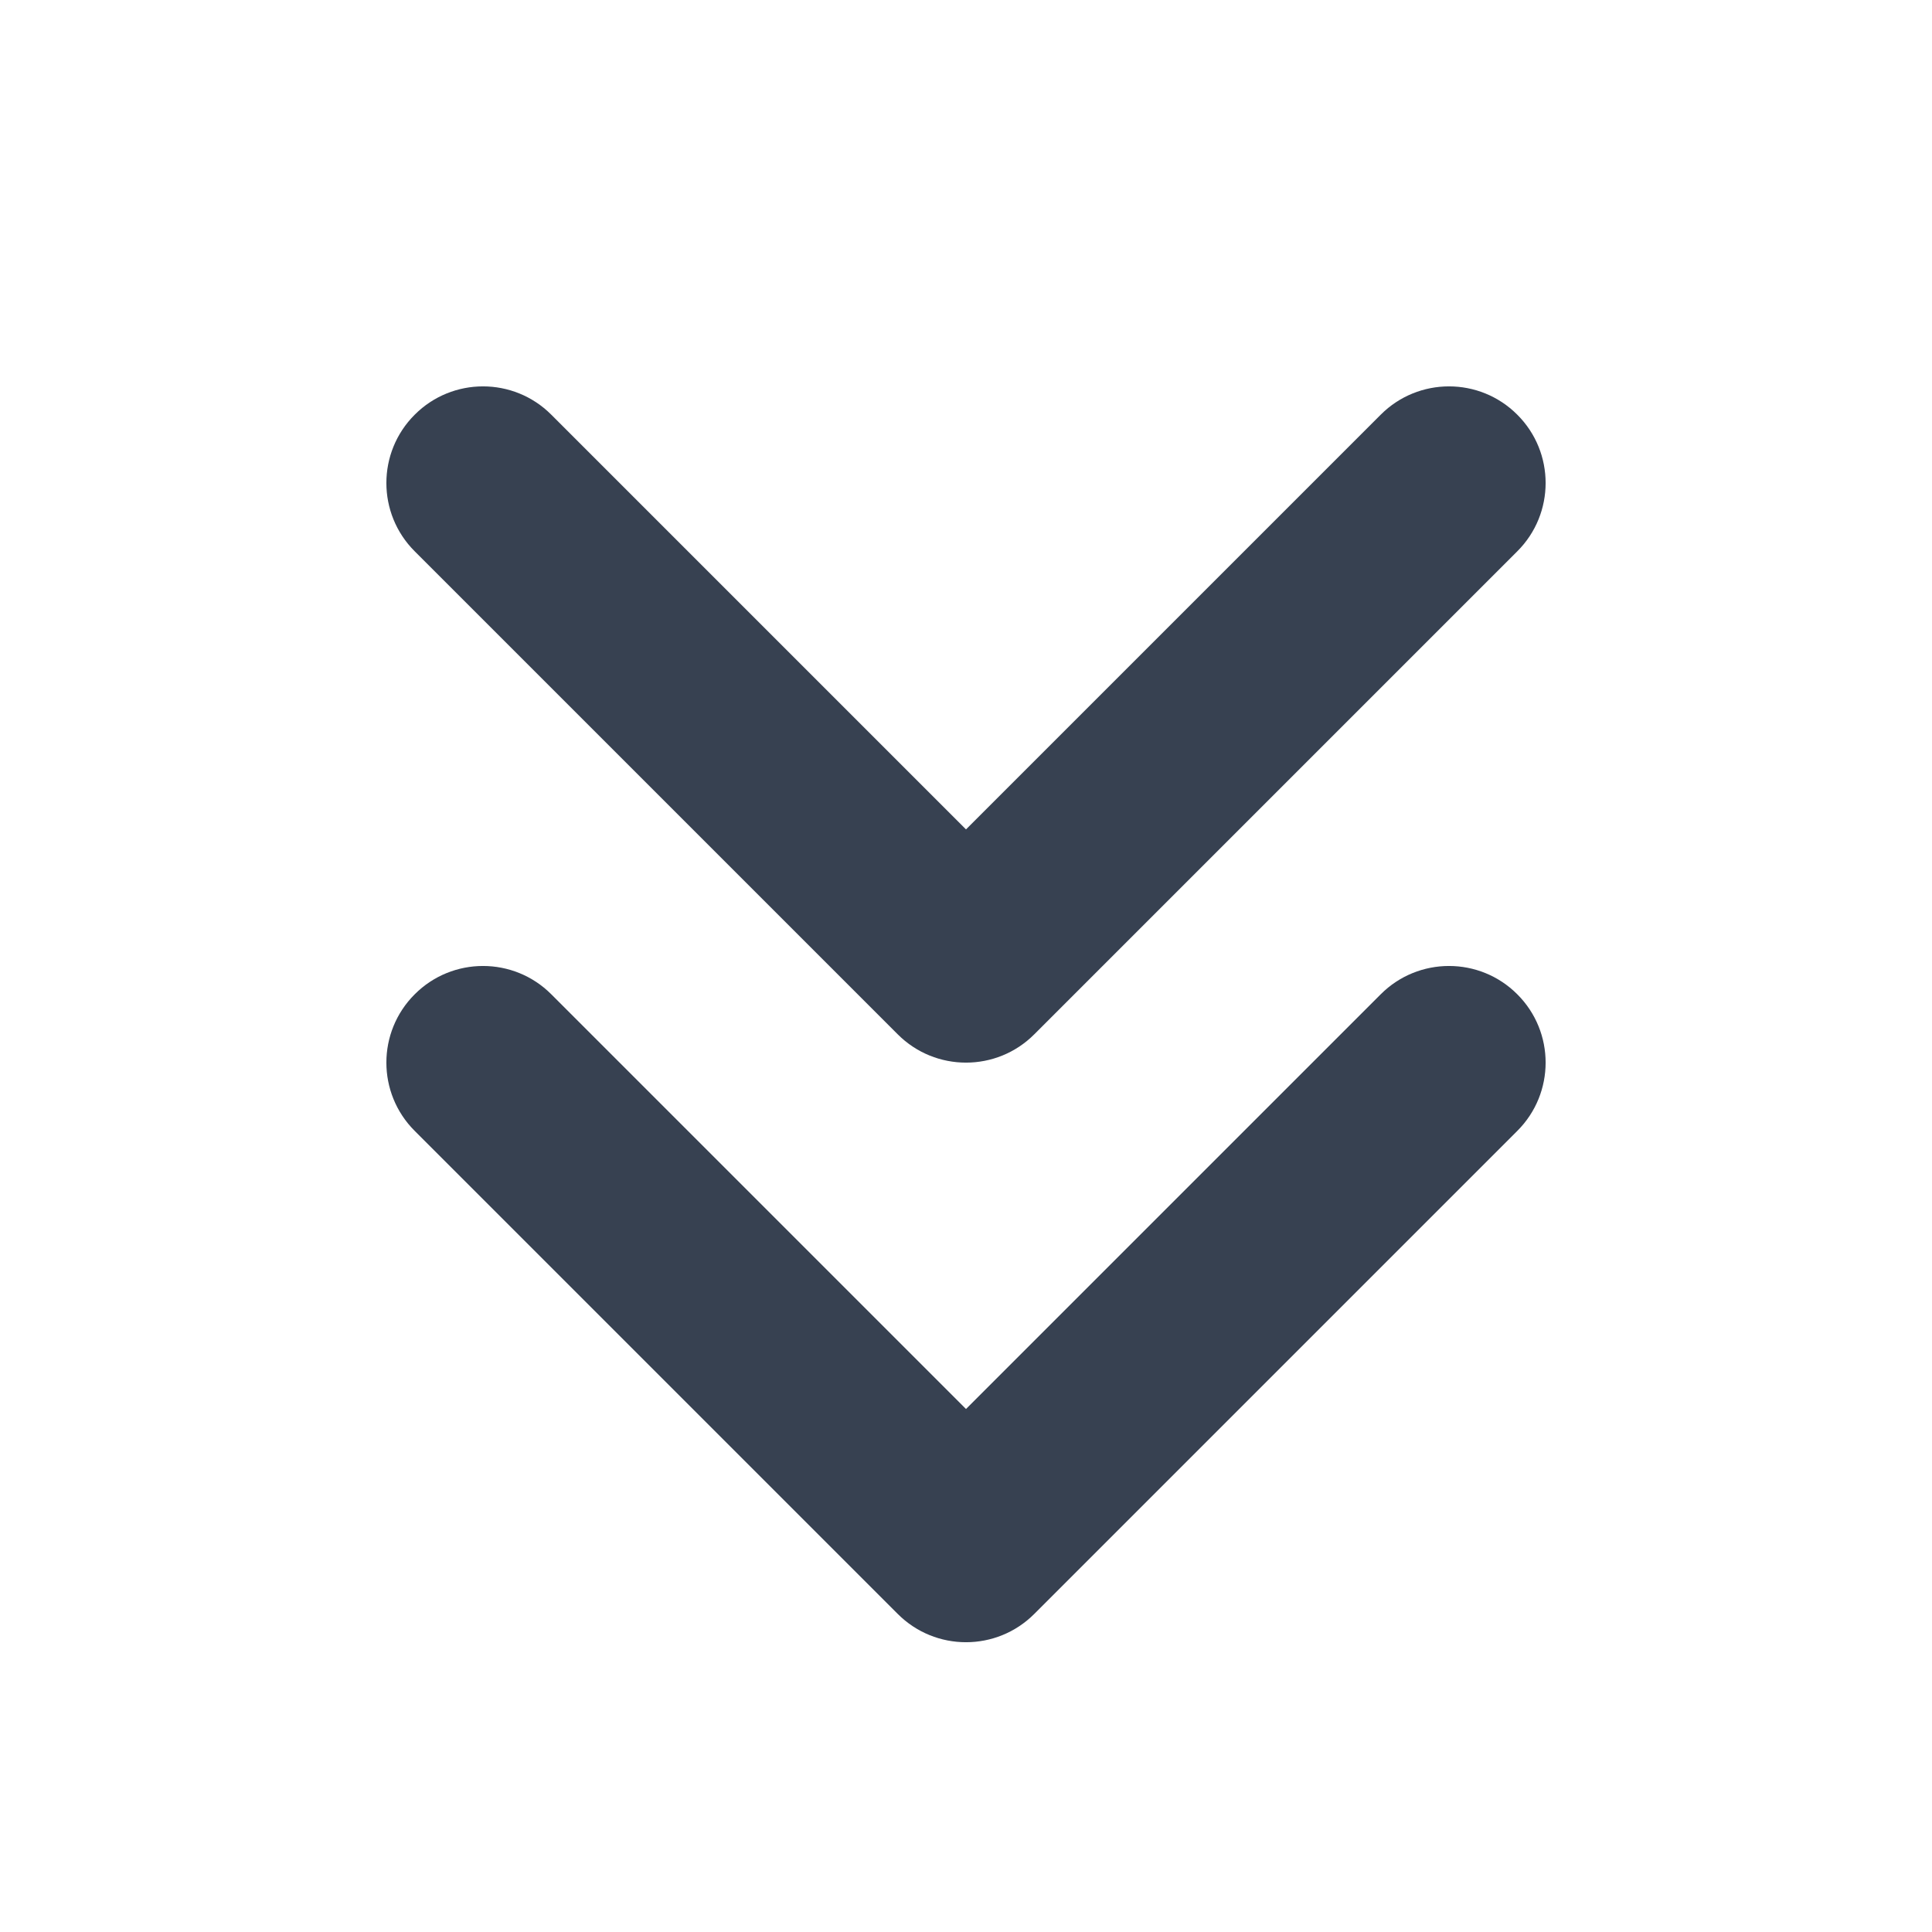
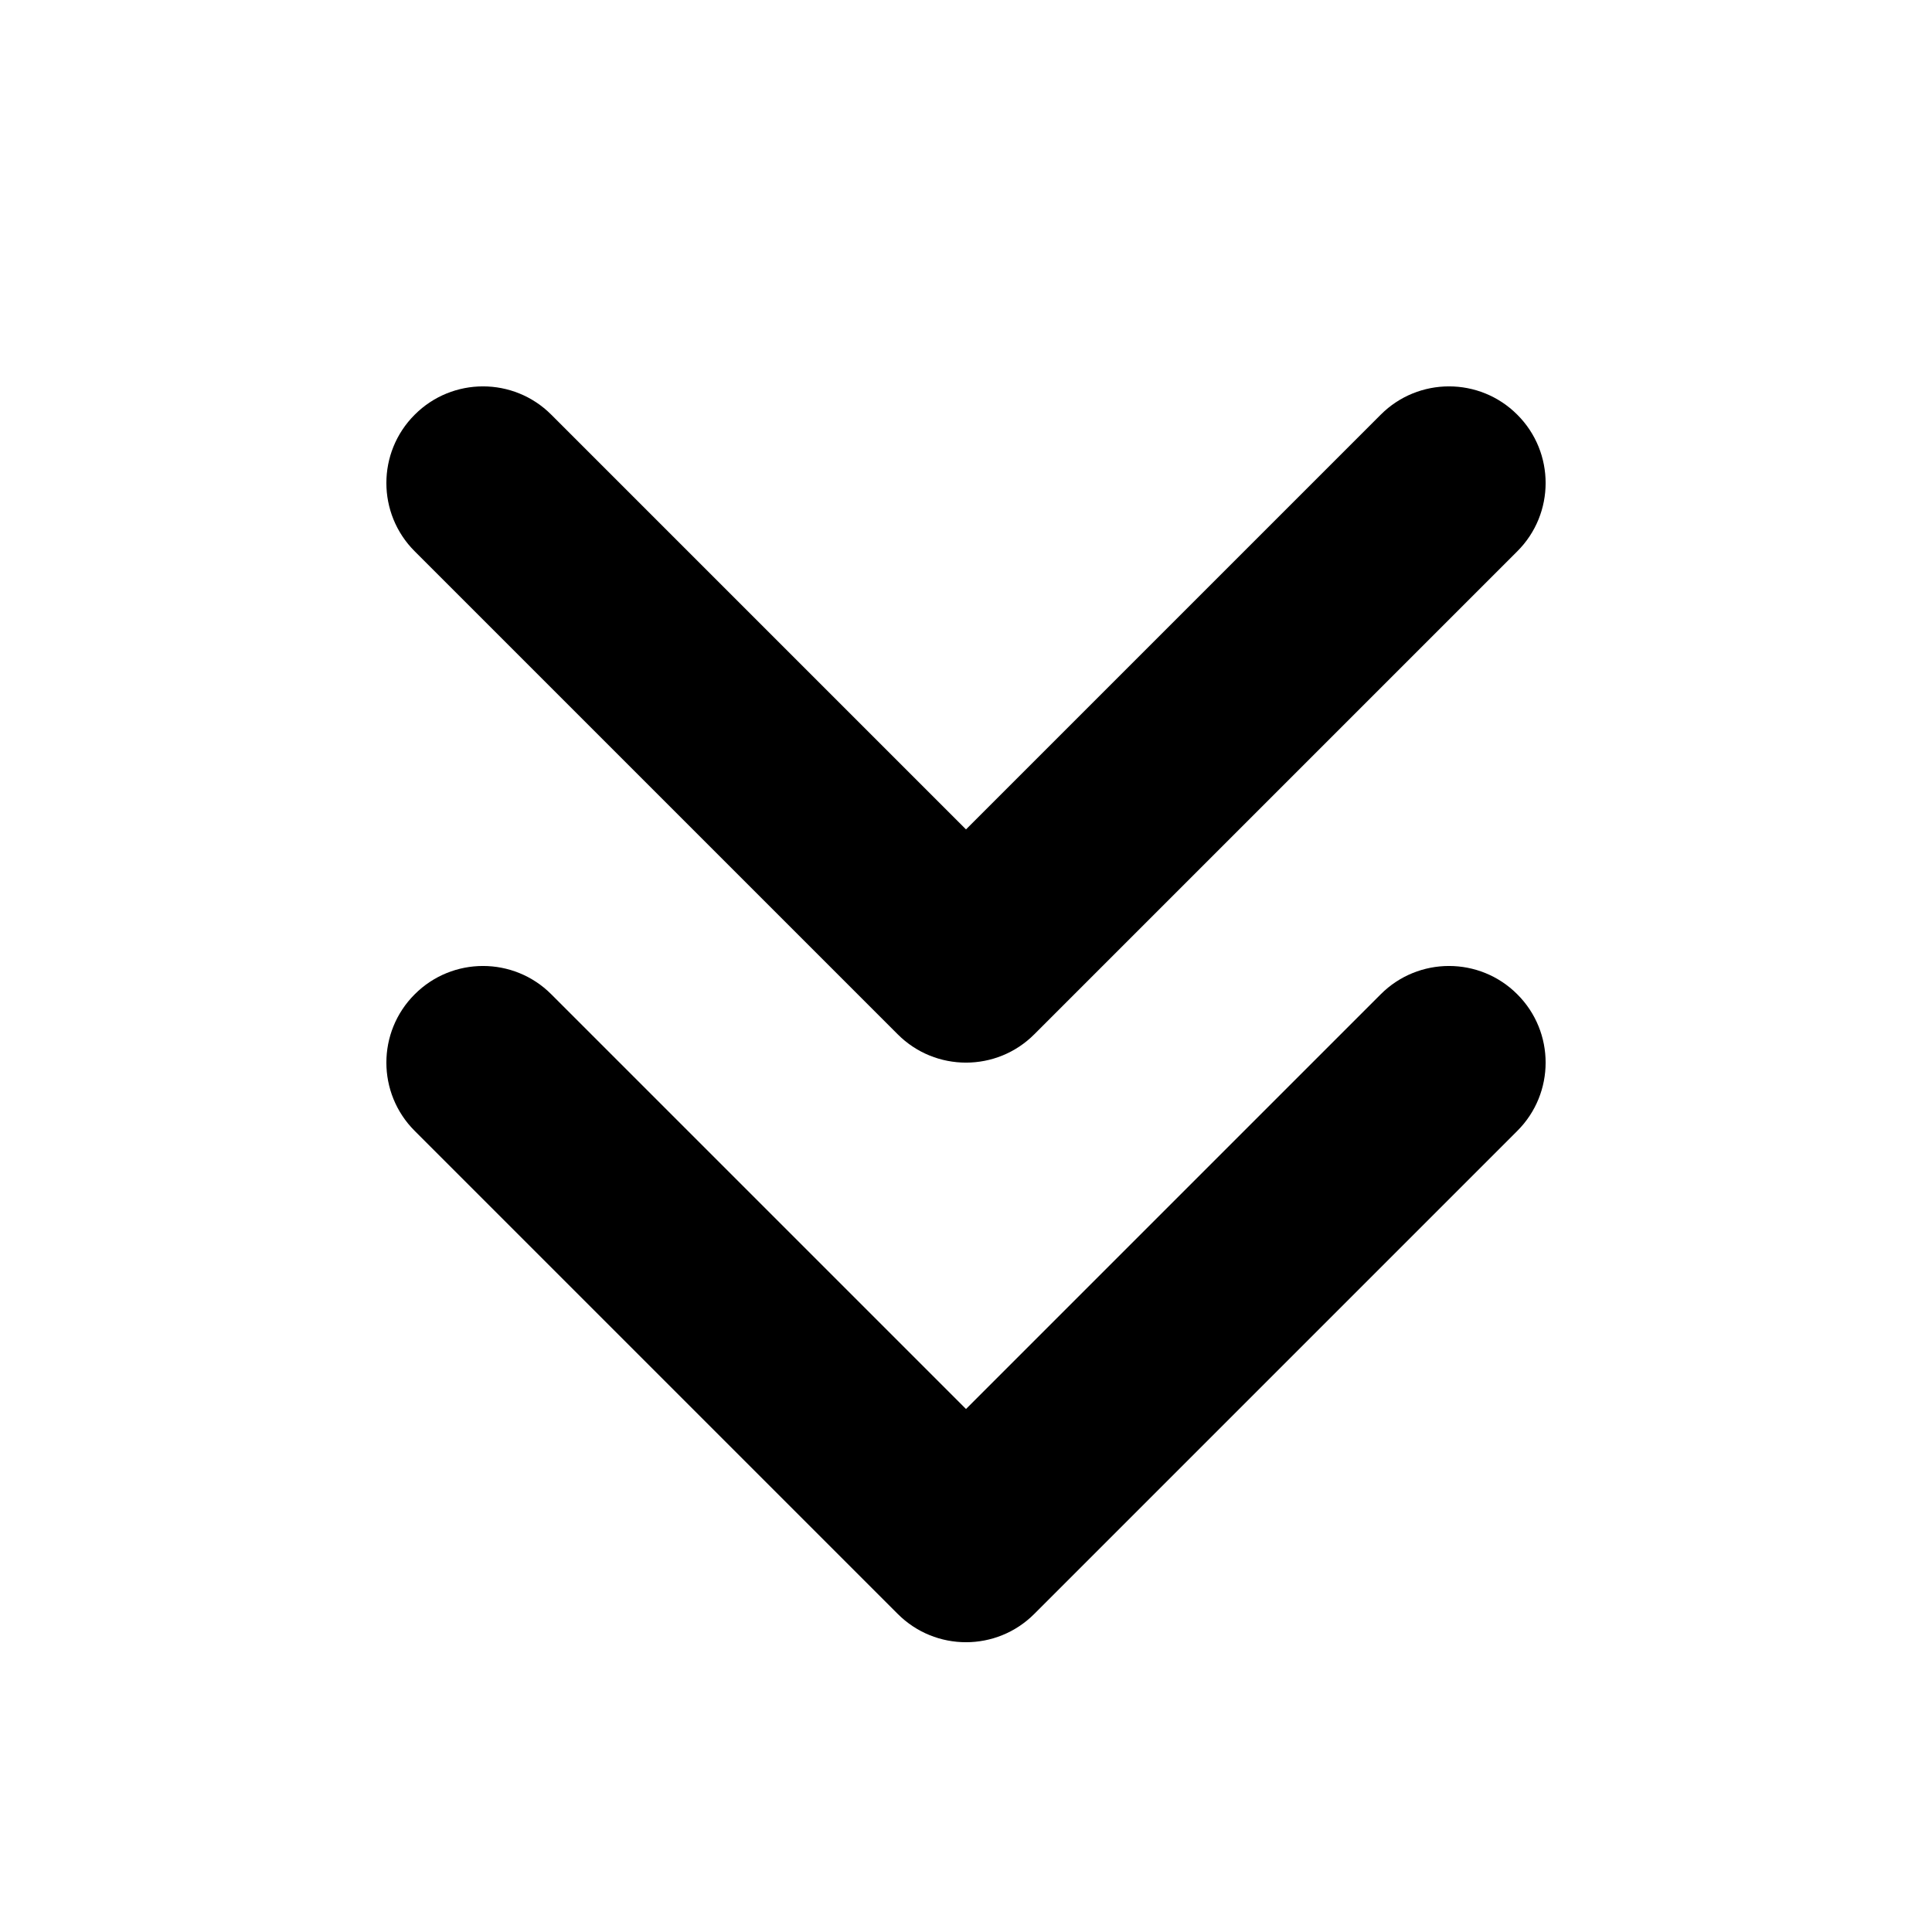
<svg xmlns="http://www.w3.org/2000/svg" viewBox="0 0 20 20" fill="none" id="icon" width="100%" height="100%">
-   <path fill-rule="evenodd" clip-rule="evenodd" d="M15.707 4.293C16.098 4.683 16.098 5.317 15.707 5.707L10.707 10.707C10.317 11.098 9.683 11.098 9.293 10.707L4.293 5.707C3.902 5.317 3.902 4.683 4.293 4.293C4.683 3.902 5.317 3.902 5.707 4.293L10 8.586L14.293 4.293C14.683 3.902 15.317 3.902 15.707 4.293ZM15.707 10.293C16.098 10.683 16.098 11.317 15.707 11.707L10.707 16.707C10.317 17.098 9.683 17.098 9.293 16.707L4.293 11.707C3.902 11.317 3.902 10.683 4.293 10.293C4.683 9.902 5.317 9.902 5.707 10.293L10 14.586L14.293 10.293C14.683 9.902 15.317 9.902 15.707 10.293Z" fill="#374151" />
+   <path fill-rule="evenodd" clip-rule="evenodd" d="M15.707 4.293C16.098 4.683 16.098 5.317 15.707 5.707L10.707 10.707C10.317 11.098 9.683 11.098 9.293 10.707L4.293 5.707C3.902 5.317 3.902 4.683 4.293 4.293C4.683 3.902 5.317 3.902 5.707 4.293L10 8.586L14.293 4.293C14.683 3.902 15.317 3.902 15.707 4.293ZM15.707 10.293C16.098 10.683 16.098 11.317 15.707 11.707L10.707 16.707C10.317 17.098 9.683 17.098 9.293 16.707L4.293 11.707C3.902 11.317 3.902 10.683 4.293 10.293C4.683 9.902 5.317 9.902 5.707 10.293L10 14.586L14.293 10.293C14.683 9.902 15.317 9.902 15.707 10.293Z" fill="currentColor" />
</svg>
